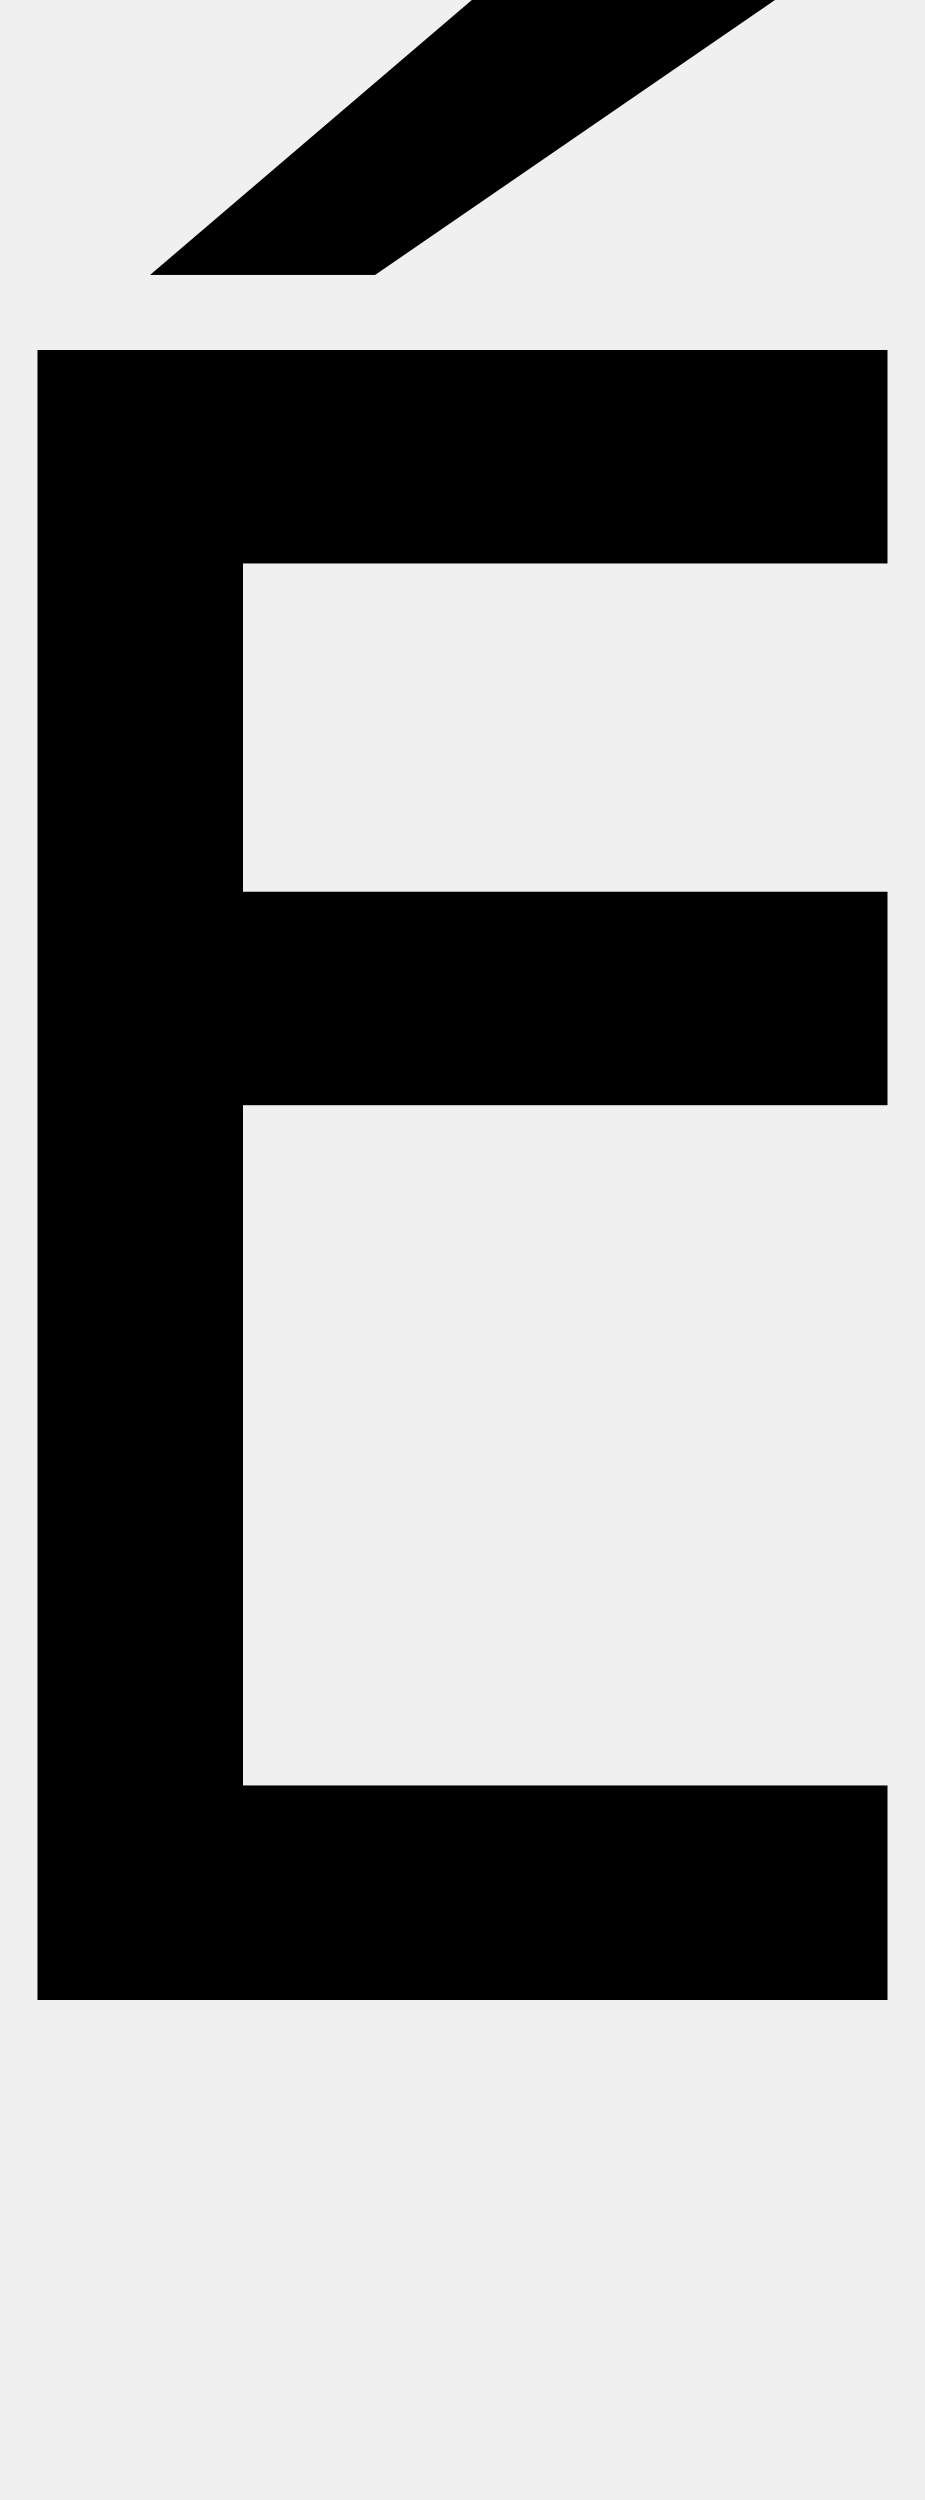
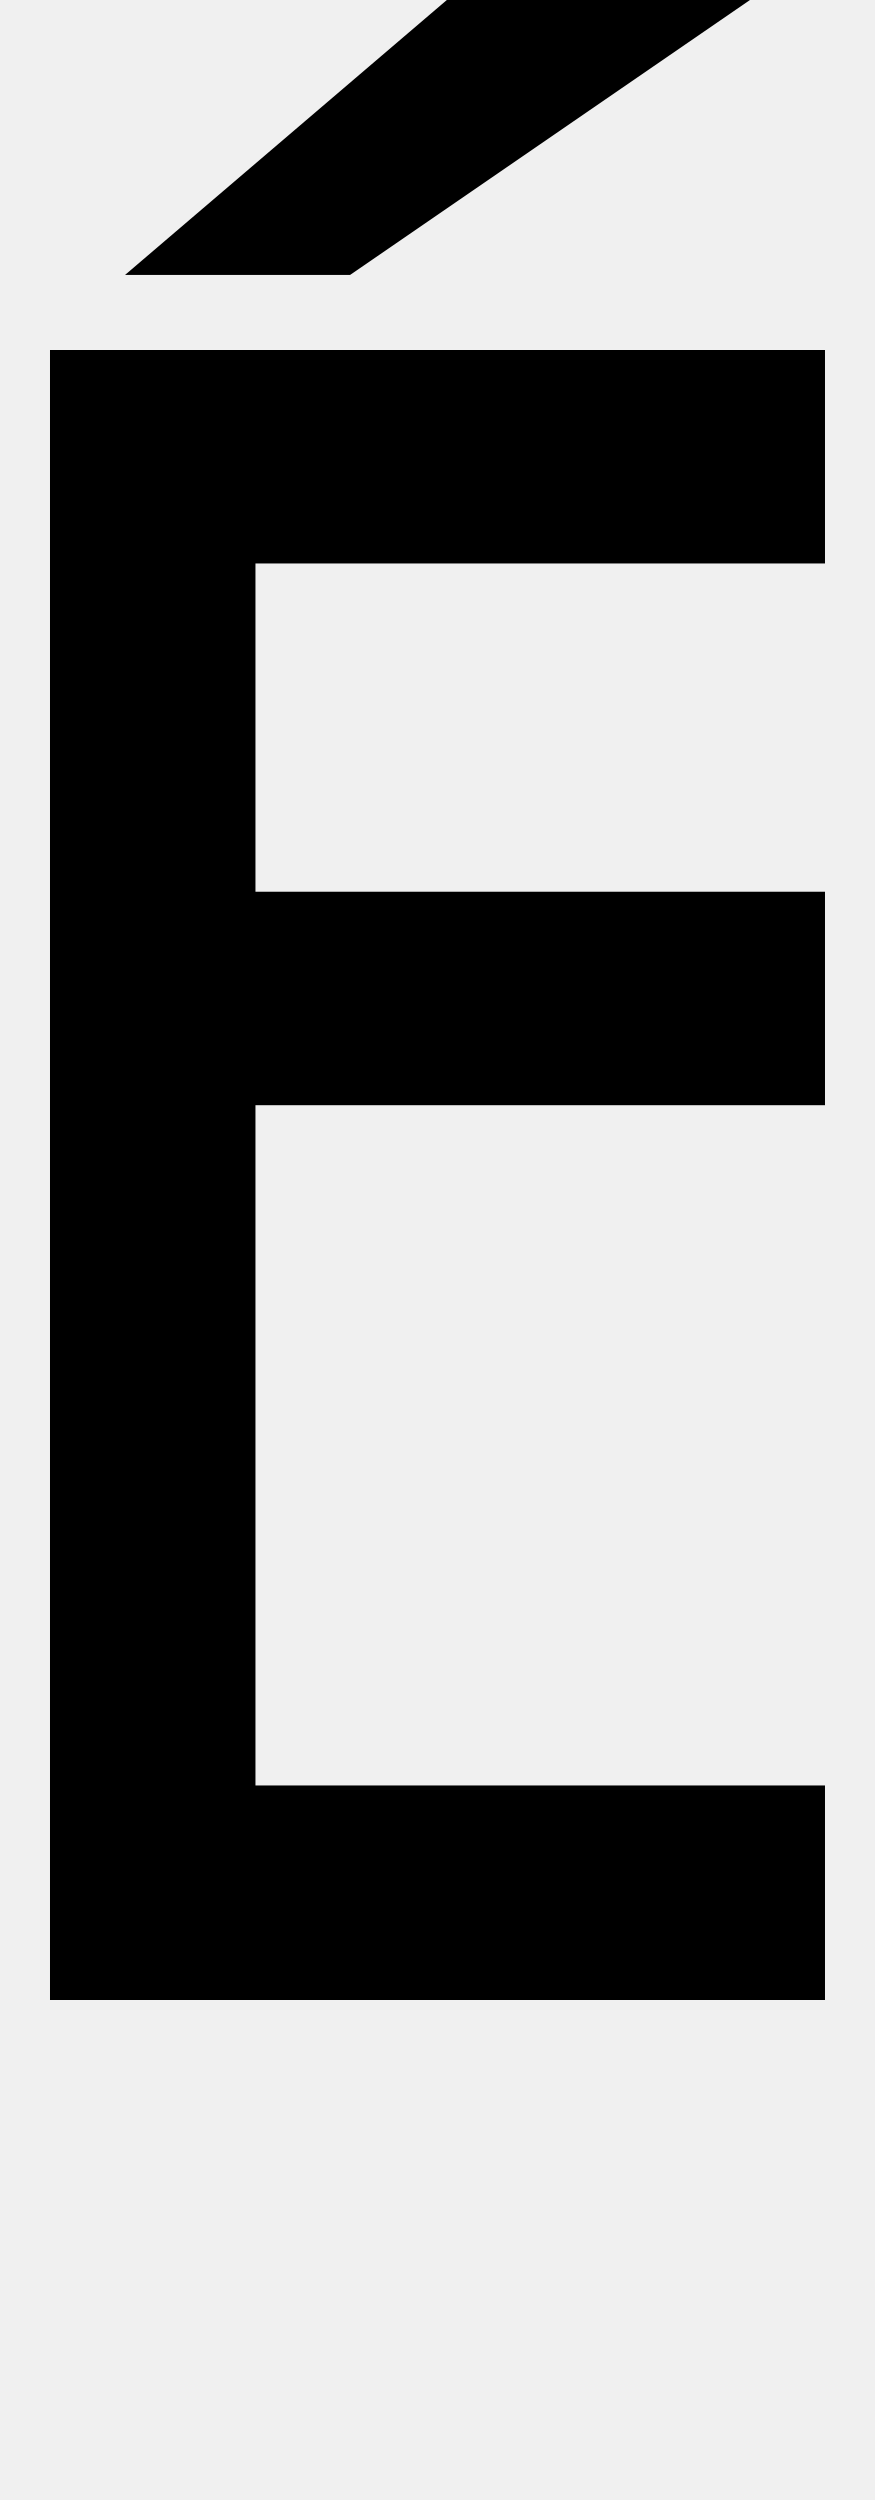
- <svg xmlns="http://www.w3.org/2000/svg" version="1.1" width="37" height="100" id="svg4460">
+ <svg xmlns="http://www.w3.org/2000/svg" version="1.1" width="35" height="100" id="svg4460">
  <defs id="defs4462" />
  <g aria-label="C" id="text3215" style="font-size:32px;line-height:1.25" transform="translate(-37.75,-4)">
    <g aria-label="A" id="text5282" transform="matrix(1.629091,0,0,2.829203,-41.00273,-68.77696)">
-       <path d="m 70.133,30.672 v 3.018 l -15.825,8.1e-5 v 4.641 l 15.825,-8.1e-5 v 3.018 l -15.825,8.1e-5 v 9.618 l 15.825,-8.1e-5 v 3.033 L 49.262,54 V 30.672 Z" style="font-weight:bold;font-size:12.7px;line-height:1;font-family:'Caviar Dreams';-inkscape-font-specification:'Caviar Dreams Bold';text-align:center;text-anchor:middle;fill:#000000;stroke:#ffffff;stroke-width:0;stroke-linecap:round" id="path460" />
-       <path style="font-weight:bold;font-size:12.7px;line-height:1;font-family:'Caviar Dreams';-inkscape-font-specification:'Caviar Dreams Bold';text-align:center;text-anchor:middle;fill:#000000;stroke:#ffffff;stroke-width:0;stroke-linecap:round" d="m 67.371,25.723 -9.821,3.888 c -1.842,0 3.771,-2.3e-5 -5.525,0 l 7.903,-3.888 z" id="path452" />
+       <path style="font-weight:bold;font-size:12.7px;line-height:1;font-family:'Caviar Dreams';-inkscape-font-specification:'Caviar Dreams Bold';text-align:center;text-anchor:middle;fill:#000000;stroke:#ffffff;stroke-width:0;stroke-linecap:round" d="m 66.757,25.723 -9.821,3.888 c -1.842,0 3.771,-2.3e-5 -5.525,0 l 7.903,-3.888 z" id="path452" />
+       <path d="m 68.598,30.672 v 3.018 l -13.984,8.1e-5 v 4.641 l 13.984,-8.1e-5 v 3.018 l -13.984,8.1e-5 v 9.618 l 13.984,-8.1e-5 v 3.033 L 49.569,54 V 30.672 Z" style="font-weight:bold;font-size:12.7px;line-height:1;font-family:'Caviar Dreams';-inkscape-font-specification:'Caviar Dreams Bold';text-align:center;text-anchor:middle;fill:#000000;stroke:#ffffff;stroke-width:0;stroke-linecap:round" id="path460" />
    </g>
  </g>
</svg>
